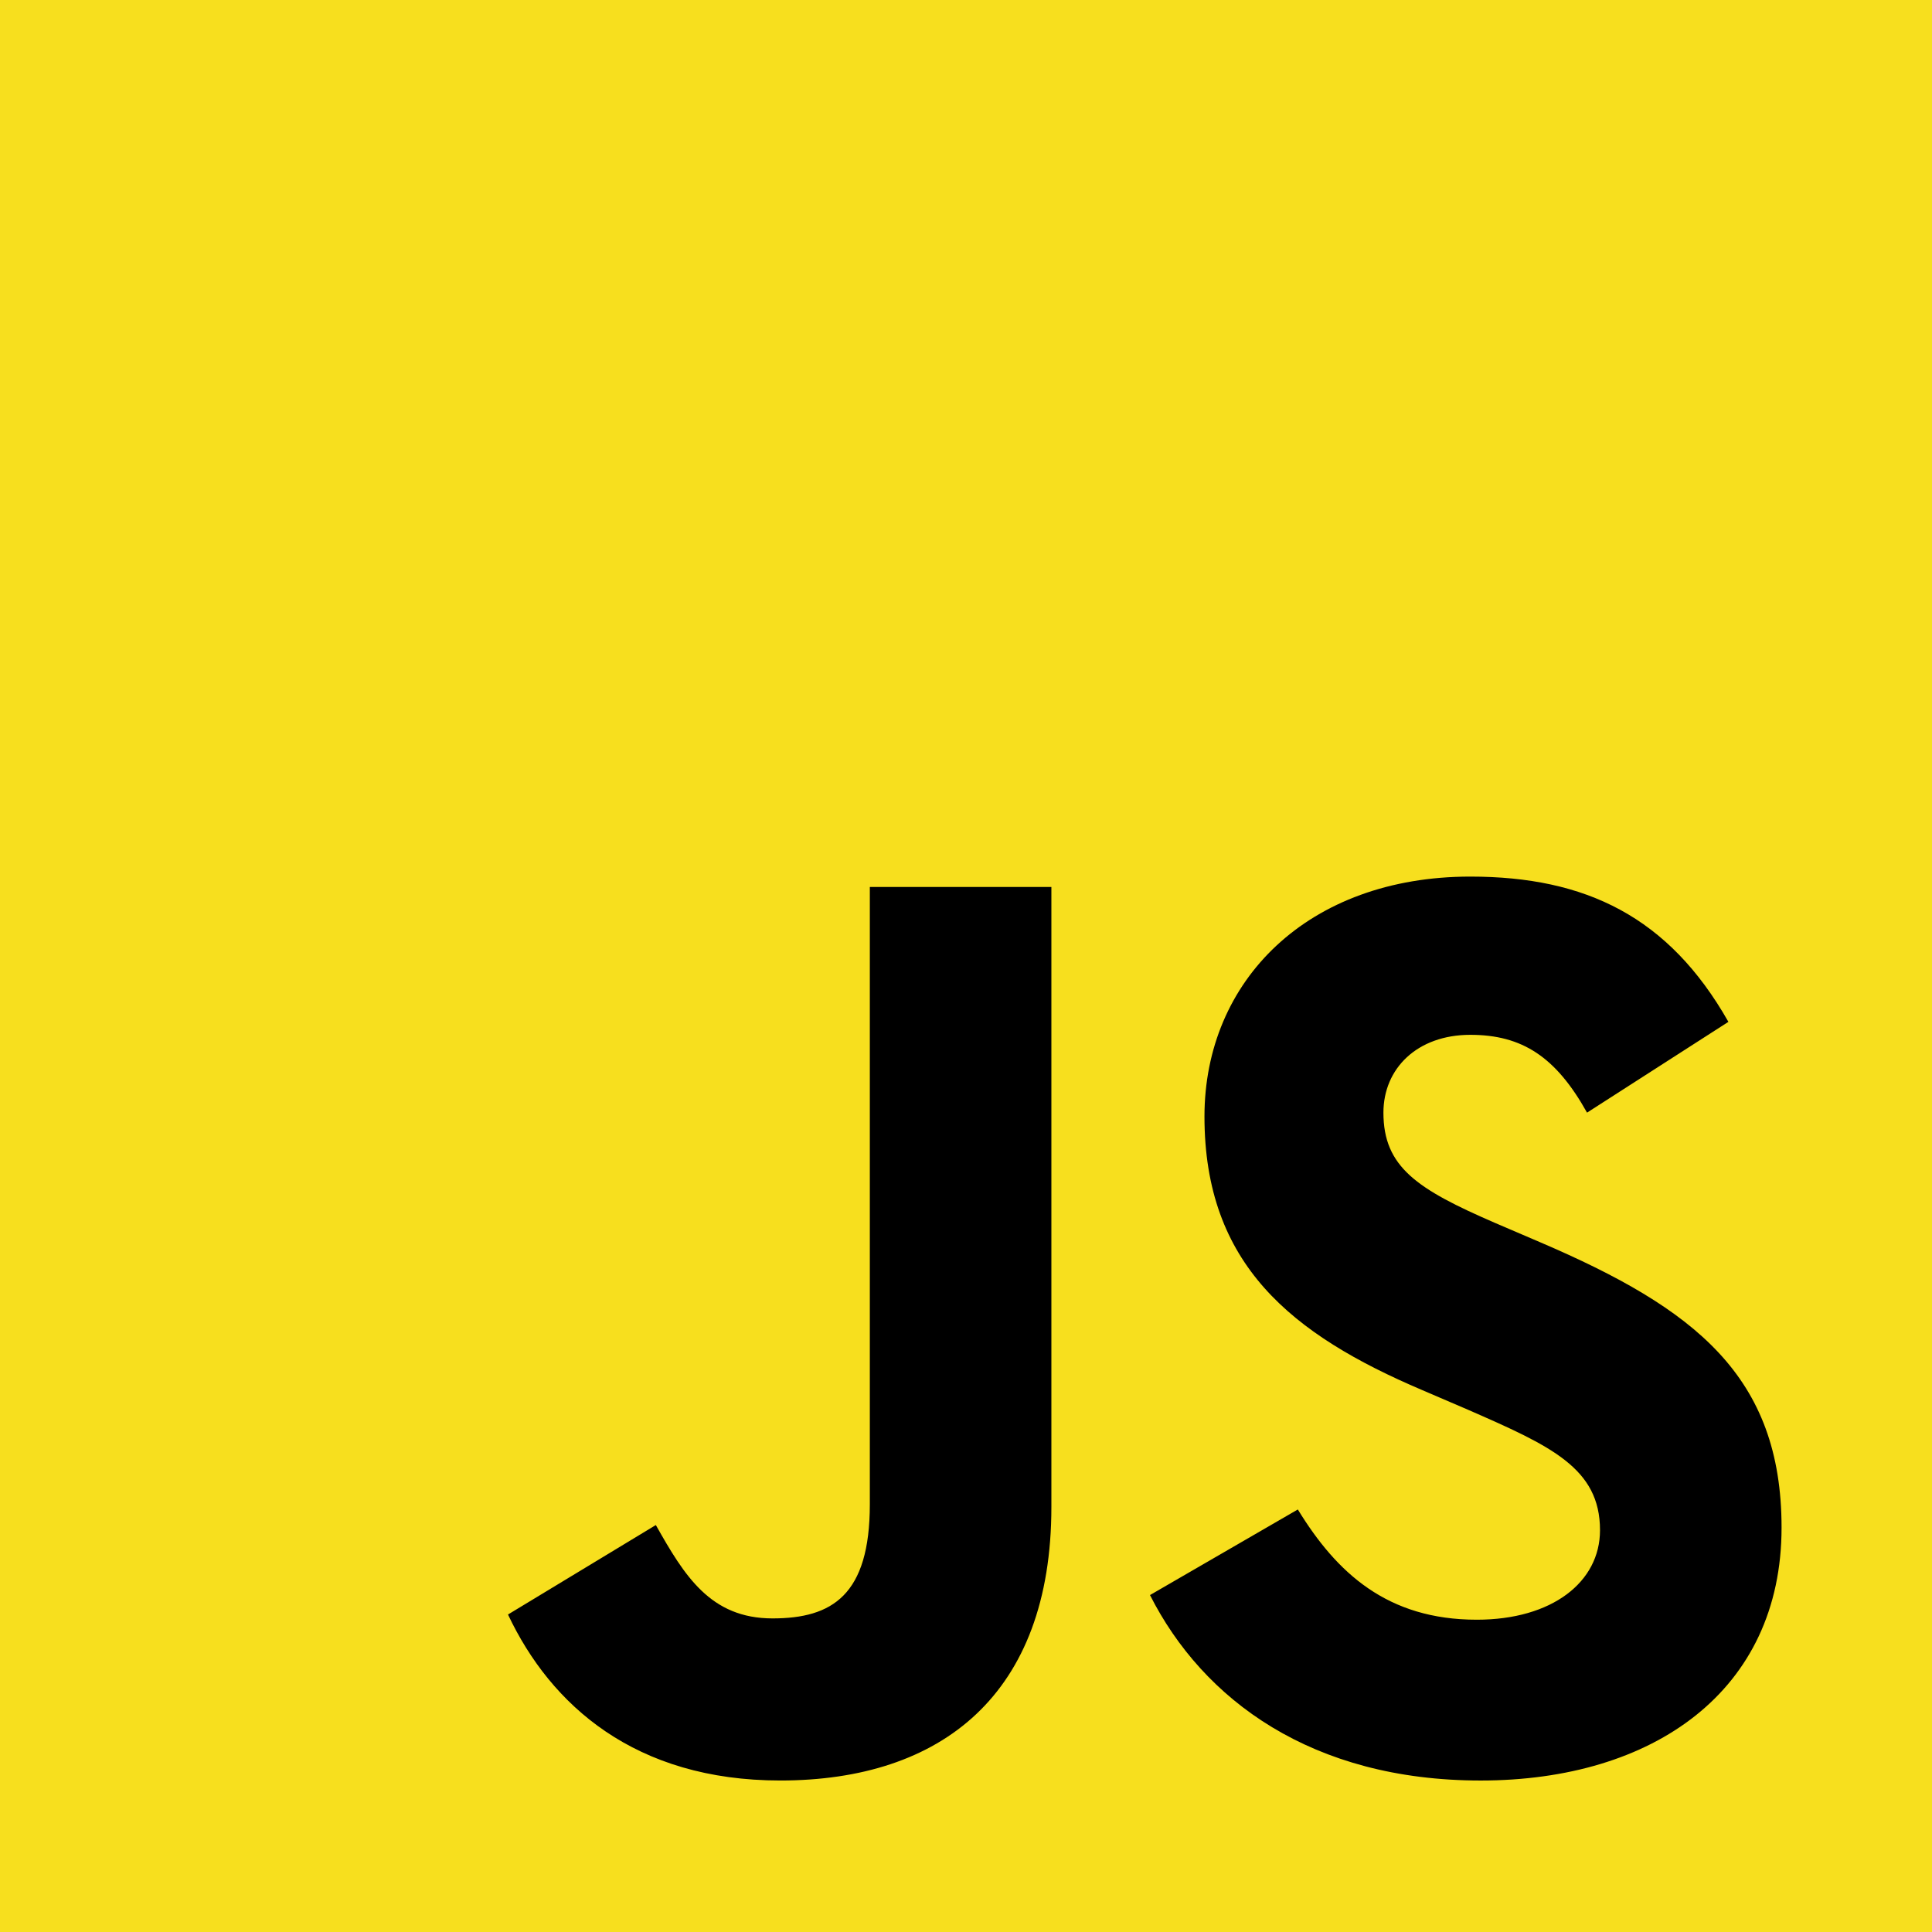
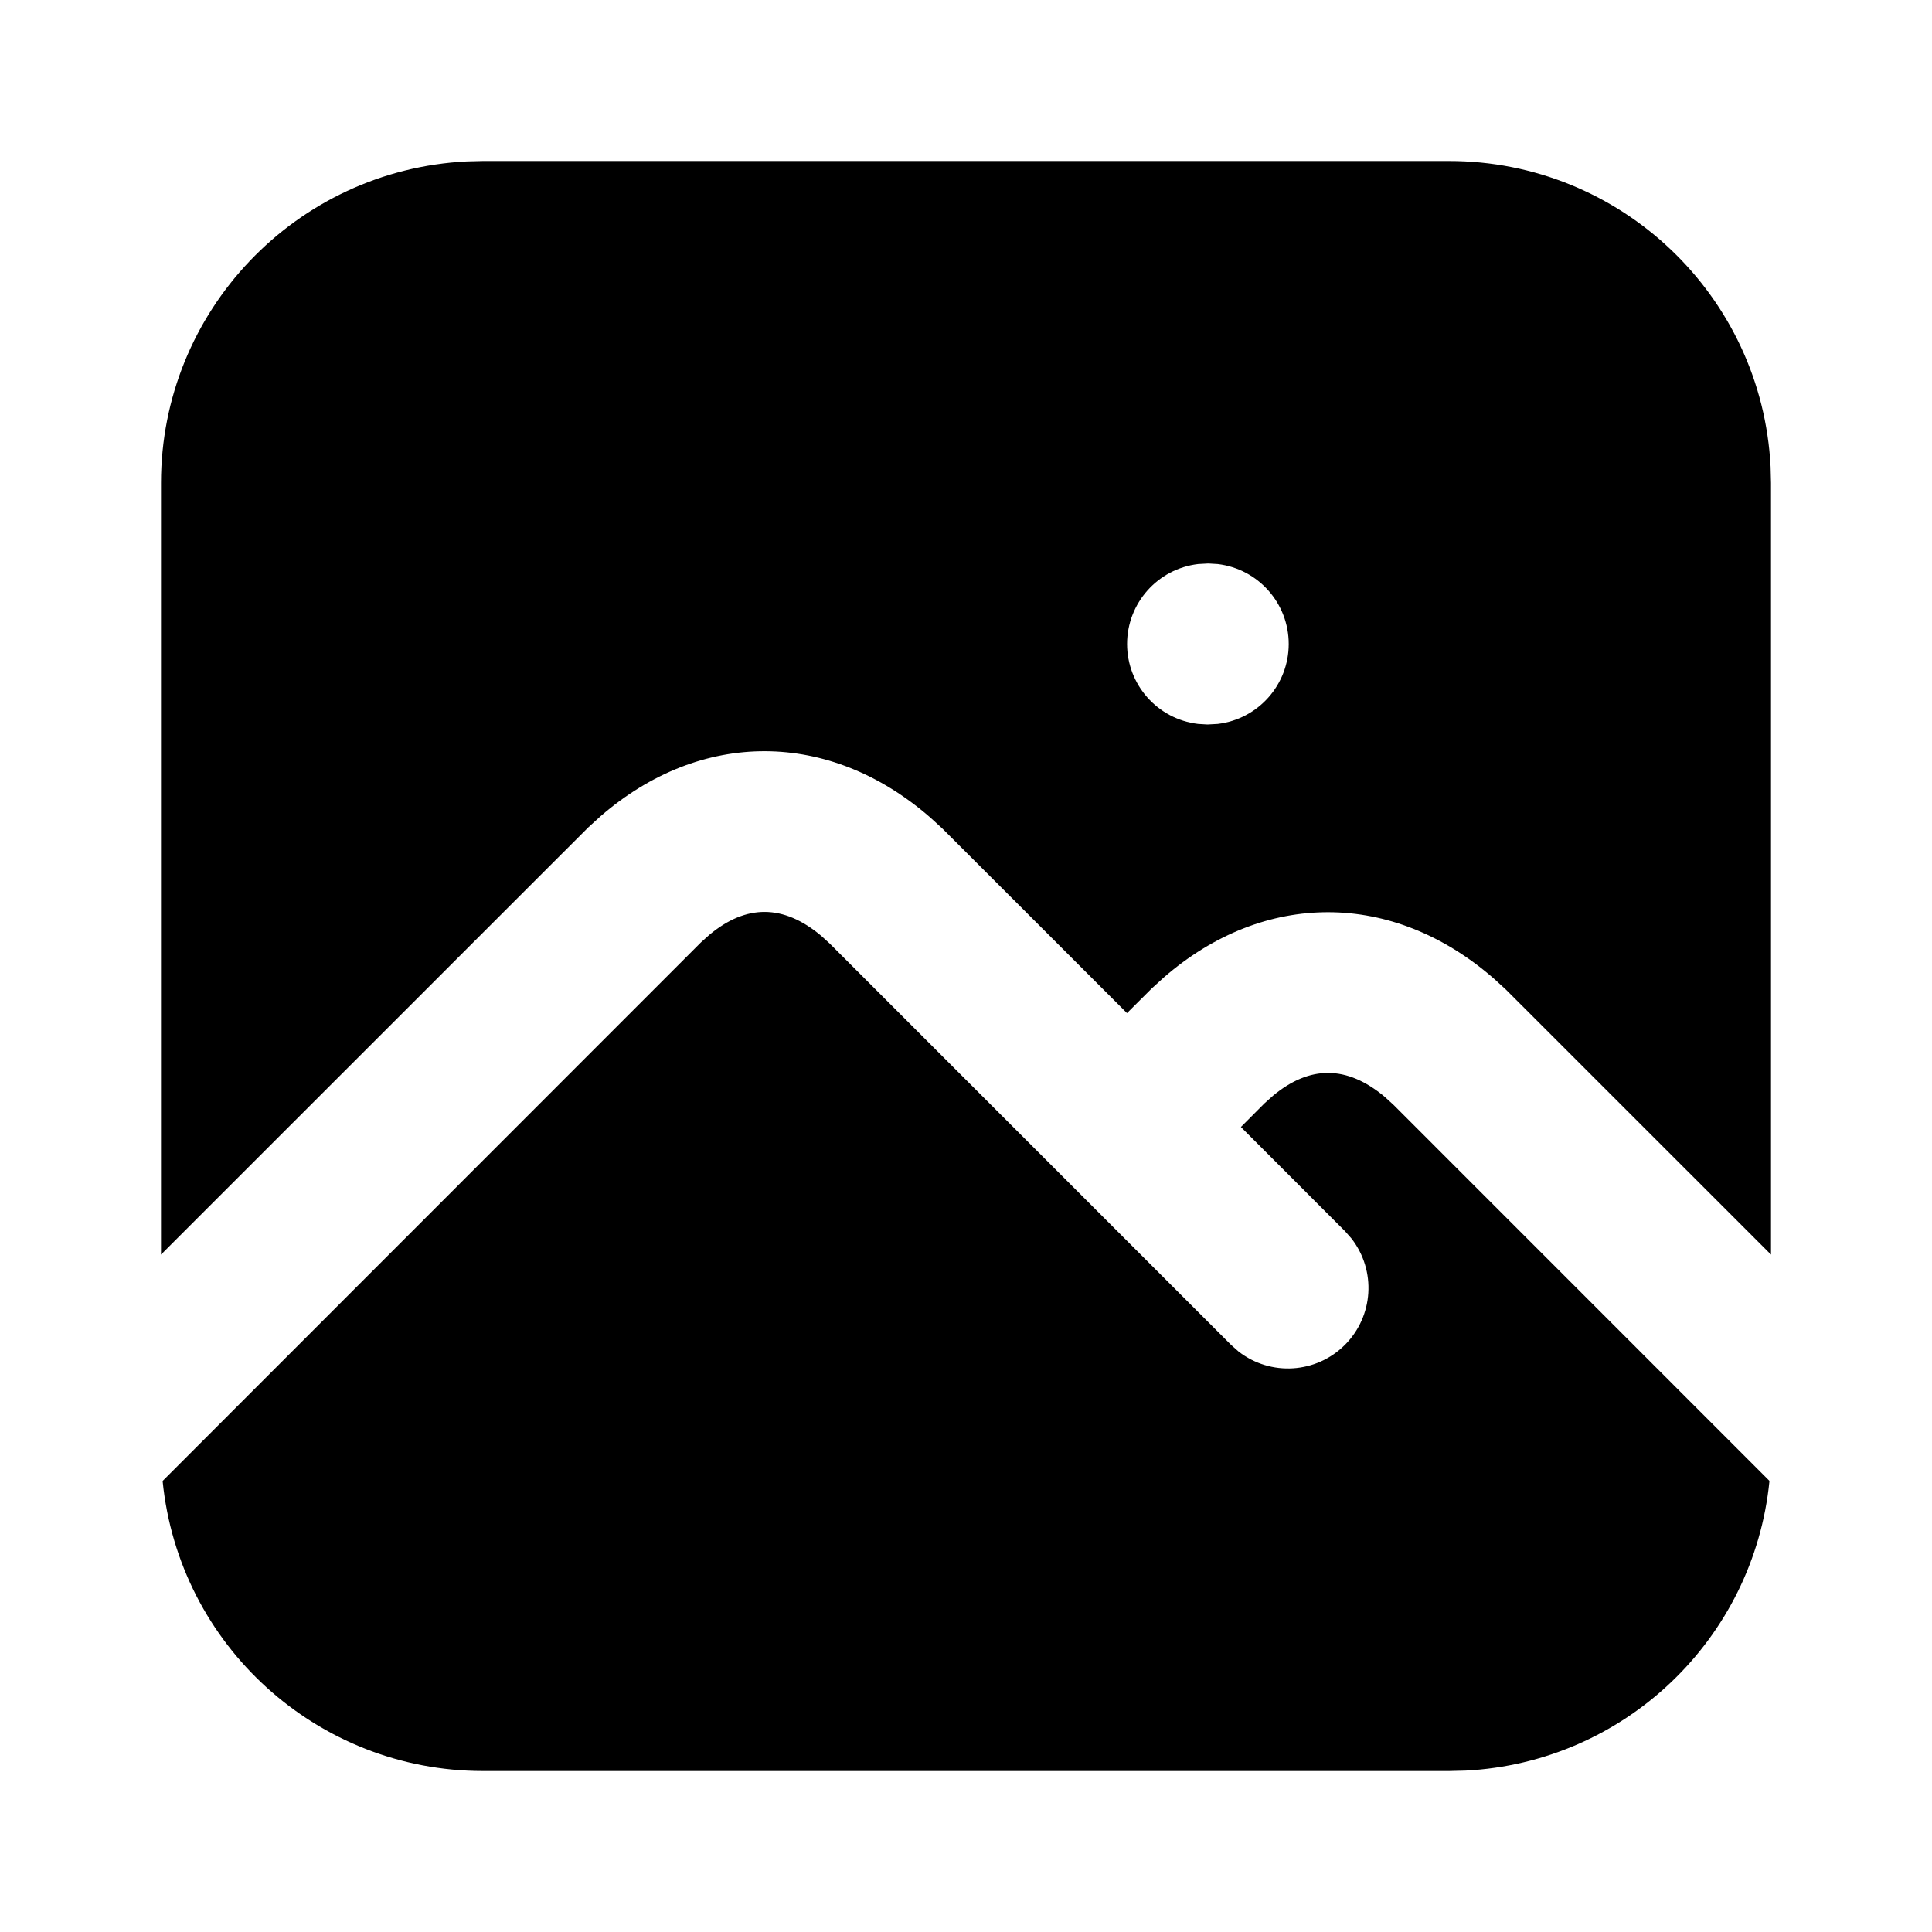
- <svg xmlns="http://www.w3.org/2000/svg" aria-hidden="true" role="img" class="iconify iconify--logos" width="32" height="32" preserveAspectRatio="xMidYMid meet" viewBox="0 0 256 256">
-   <path fill="#F7DF1E" d="M0 0h256v256H0V0Z" />
-   <path d="m67.312 213.932l19.59-11.856c3.78 6.701 7.218 12.371 15.465 12.371c7.905 0 12.89-3.092 12.89-15.12v-81.798h24.057v82.138c0 24.917-14.606 36.259-35.916 36.259c-19.245 0-30.416-9.967-36.087-21.996m85.07-2.576l19.588-11.341c5.157 8.421 11.859 14.607 23.715 14.607c9.969 0 16.325-4.984 16.325-11.858c0-8.248-6.53-11.17-17.528-15.98l-6.013-2.58c-17.357-7.387-28.87-16.667-28.87-36.257c0-18.044 13.747-31.792 35.228-31.792c15.294 0 26.292 5.328 34.196 19.247l-18.732 12.03c-4.125-7.389-8.591-10.31-15.465-10.31c-7.046 0-11.514 4.468-11.514 10.31c0 7.217 4.468 10.14 14.778 14.608l6.014 2.577c20.45 8.765 31.963 17.7 31.963 37.804c0 21.654-17.012 33.51-39.867 33.51c-22.339 0-36.774-10.654-43.819-24.574" />
+ <svg xmlns="http://www.w3.org/2000/svg" class="icon icon-tabler icon-tabler-photo-filled" width="40" height="40" viewBox="0 0 24 24" stroke-width="1.5" stroke="#00abfb" fill="none" stroke-linecap="round" stroke-linejoin="round">
+   <path stroke="none" d="M0 0h24v24H0z" fill="none" />
+   <path d="M8.813 11.612c.457 -.38 .918 -.38 1.386 .011l.108 .098l4.986 4.986l.094 .083a1 1 0 0 0 1.403 -1.403l-.083 -.094l-1.292 -1.293l.292 -.293l.106 -.095c.457 -.38 .918 -.38 1.386 .011l.108 .098l4.674 4.675a4 4 0 0 1 -3.775 3.599l-.206 .005h-12a4 4 0 0 1 -3.98 -3.603l6.687 -6.69l.106 -.095zm9.187 -9.612a4 4 0 0 1 3.995 3.8l.005 .2v9.585l-3.293 -3.292l-.15 -.137c-1.256 -1.095 -2.85 -1.097 -4.096 -.017l-.154 .14l-.307 .306l-2.293 -2.292l-.15 -.137c-1.256 -1.095 -2.85 -1.097 -4.096 -.017l-.154 .14l-5.307 5.306v-9.585a4 4 0 0 1 3.8 -3.995l.2 -.005h12zm-2.99 5l-.127 .007a1 1 0 0 0 0 1.986l.117 .007l.127 -.007a1 1 0 0 0 0 -1.986l-.117 -.007z" stroke-width="0" fill="currentColor" />
</svg>
